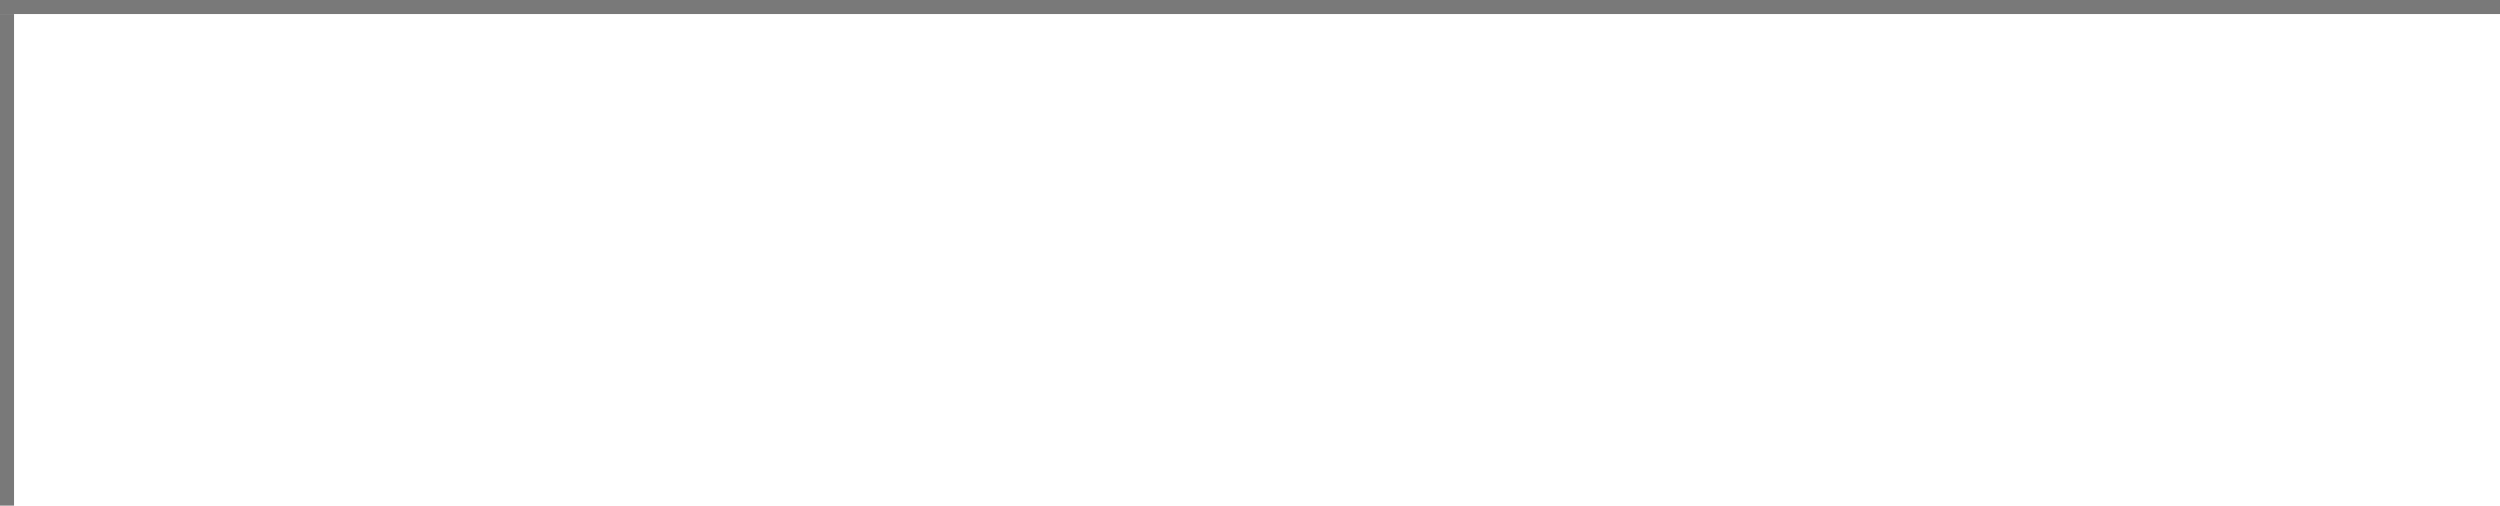
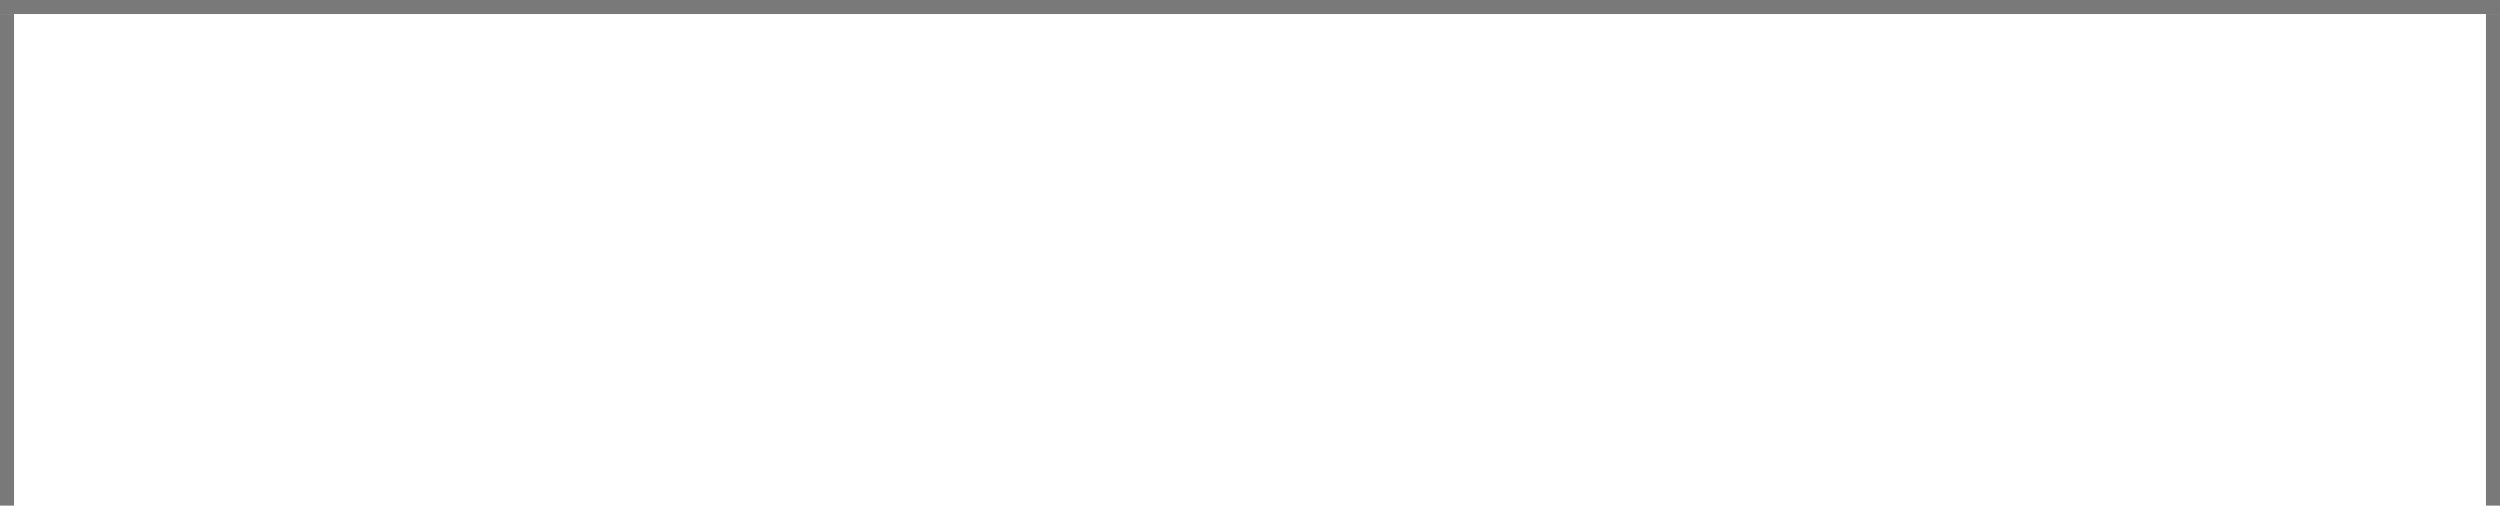
- <svg xmlns="http://www.w3.org/2000/svg" version="1.1" width="178px" height="36px" viewBox="178 36 178 36">
-   <path d="M 1 1  L 178 1  L 178 36  L 1 36  L 1 1  Z " fill-rule="nonzero" fill="rgba(255, 255, 255, 1)" stroke="none" transform="matrix(1 0 0 1 178 36 )" class="fill" />
-   <path d="M 0.5 1  L 0.5 36  " stroke-width="1" stroke-dasharray="0" stroke="rgba(121, 121, 121, 1)" fill="none" transform="matrix(1 0 0 1 178 36 )" class="stroke" />
-   <path d="M 0 0.5  L 178 0.5  " stroke-width="1" stroke-dasharray="0" stroke="rgba(121, 121, 121, 1)" fill="none" transform="matrix(1 0 0 1 178 36 )" class="stroke" />
+ <svg xmlns="http://www.w3.org/2000/svg" version="1.1" width="178px" height="36px" viewBox="890 0 178 36">
+   <path d="M 1 1  L 177 1  L 177 36  L 1 36  L 1 1  Z " fill-rule="nonzero" fill="rgba(255, 255, 255, 1)" stroke="none" transform="matrix(1 0 0 1 890 0 )" class="fill" />
+   <path d="M 0.5 1  L 0.5 36  " stroke-width="1" stroke-dasharray="0" stroke="rgba(121, 121, 121, 1)" fill="none" transform="matrix(1 0 0 1 890 0 )" class="stroke" />
+   <path d="M 0 0.5  L 178 0.5  " stroke-width="1" stroke-dasharray="0" stroke="rgba(121, 121, 121, 1)" fill="none" transform="matrix(1 0 0 1 890 0 )" class="stroke" />
+   <path d="M 177.5 1  L 177.5 36  " stroke-width="1" stroke-dasharray="0" stroke="rgba(121, 121, 121, 1)" fill="none" transform="matrix(1 0 0 1 890 0 )" class="stroke" />
</svg>
